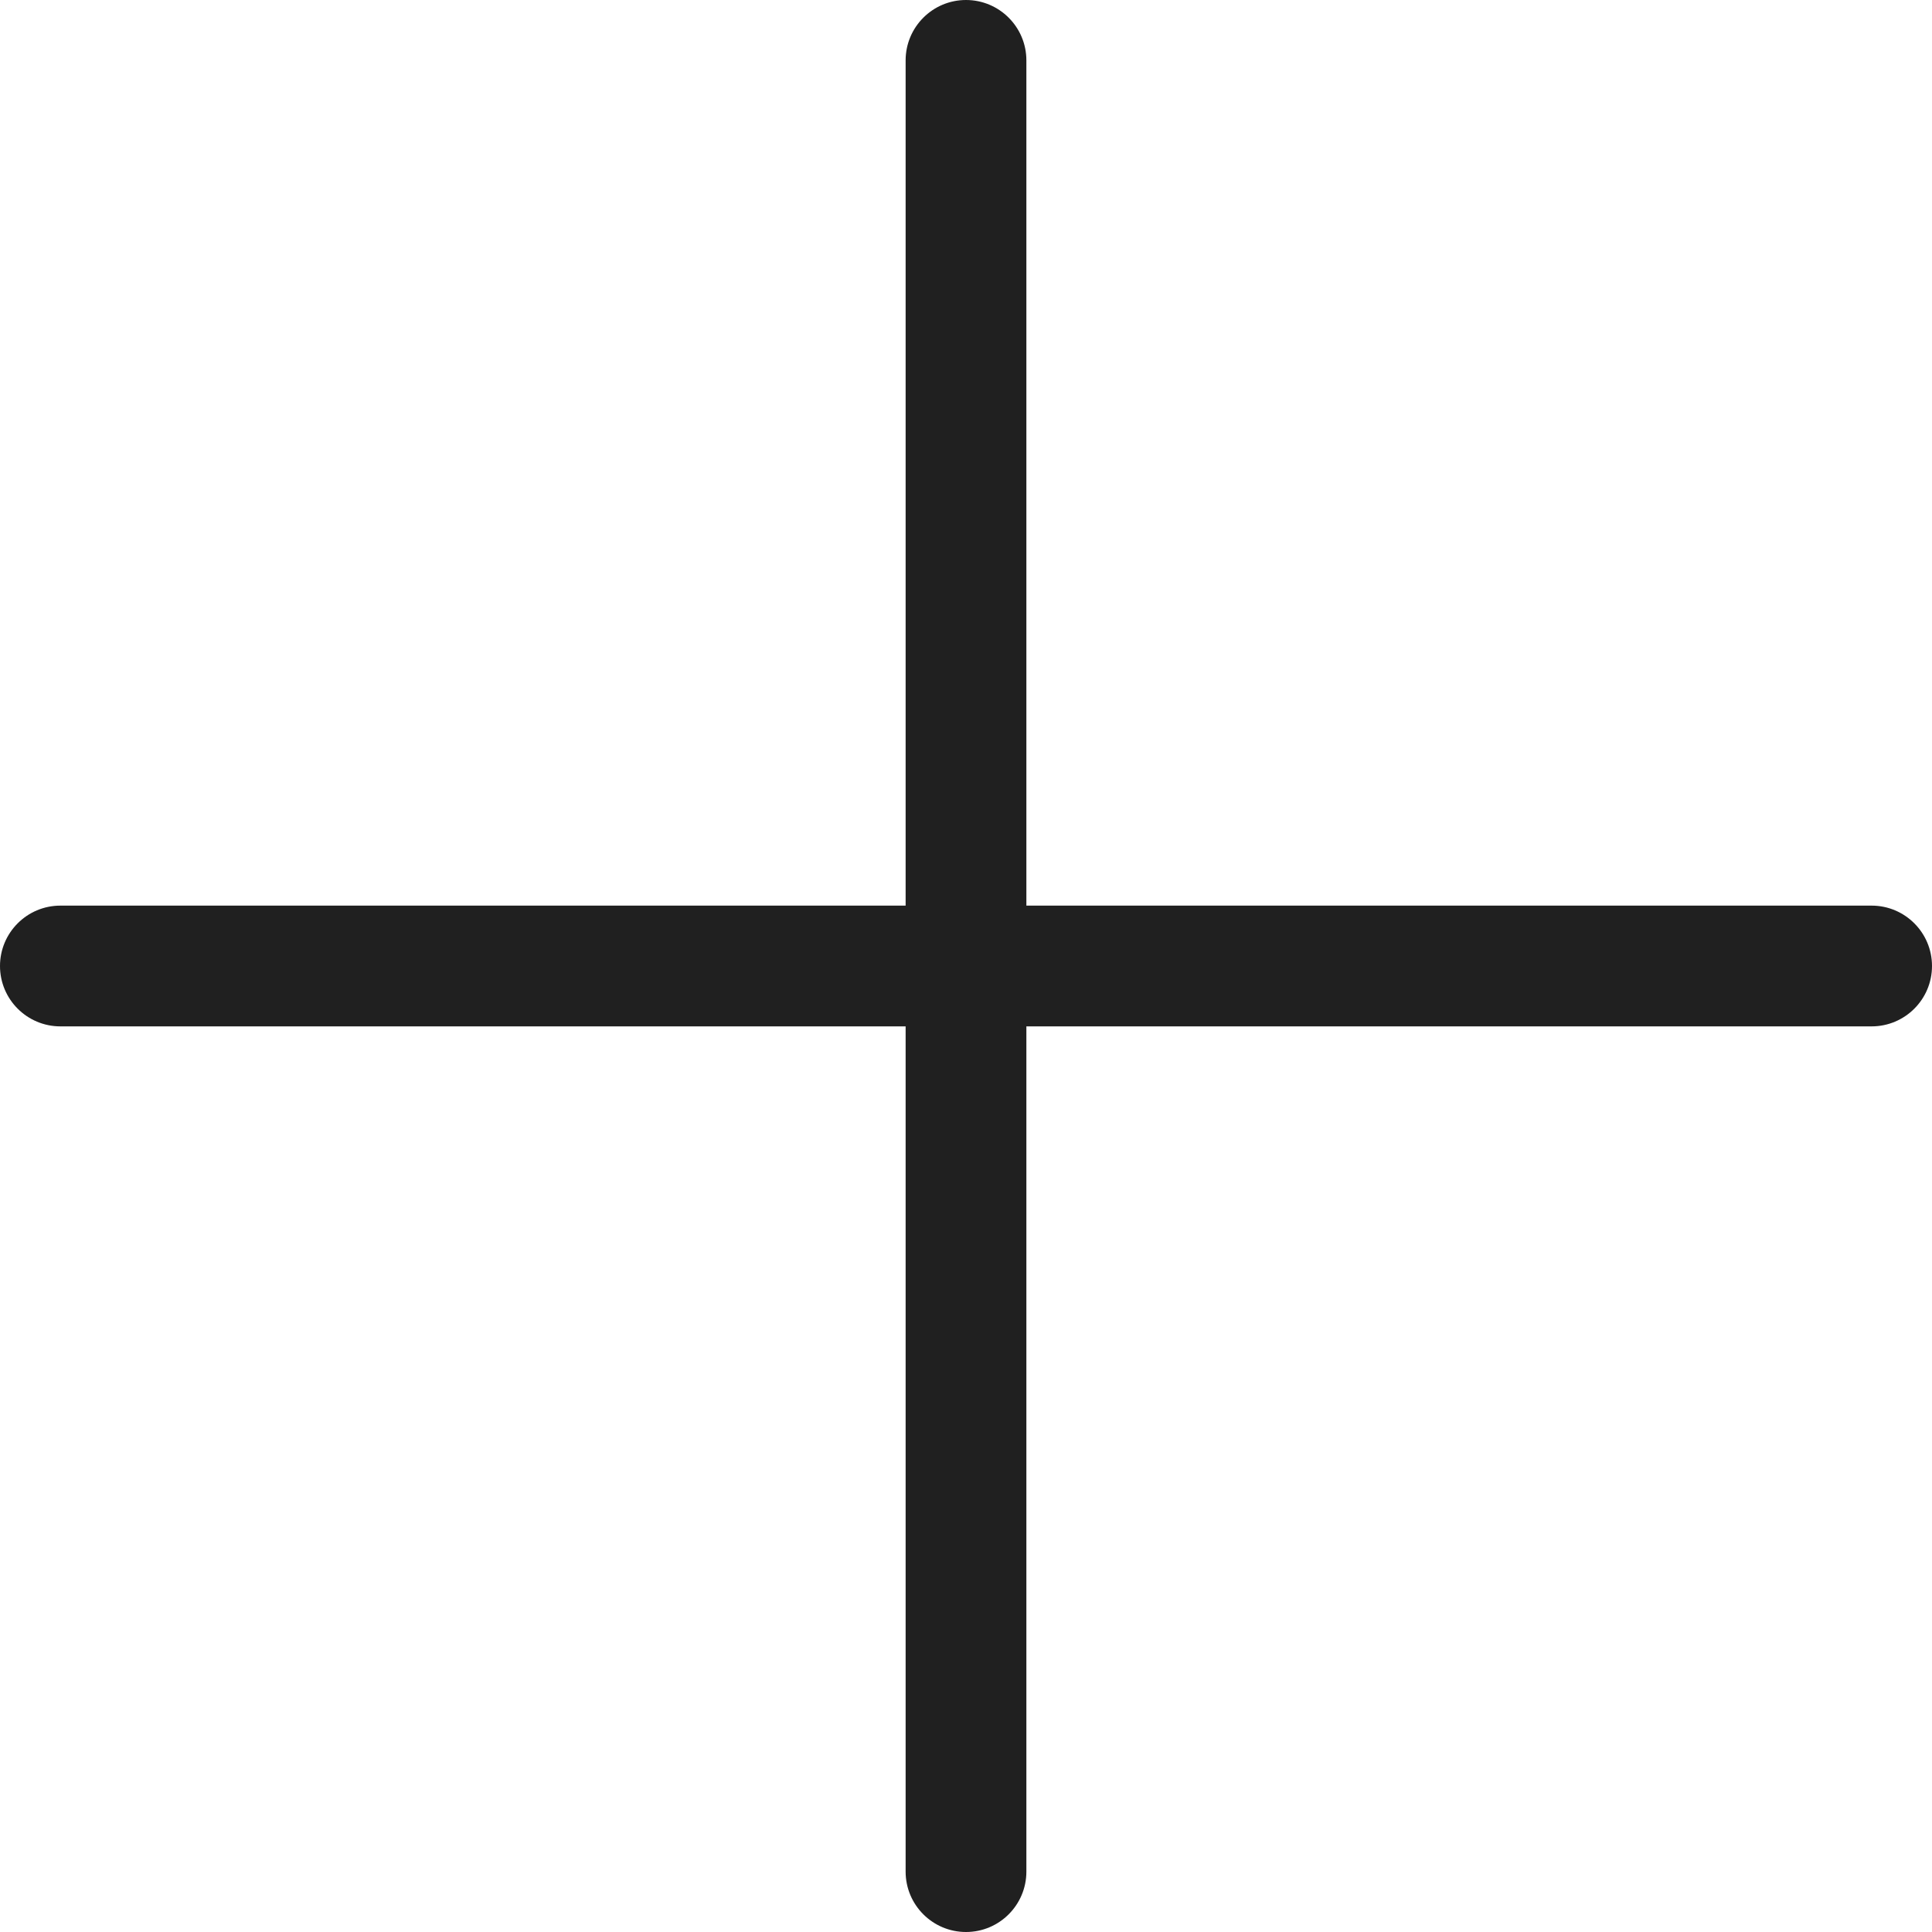
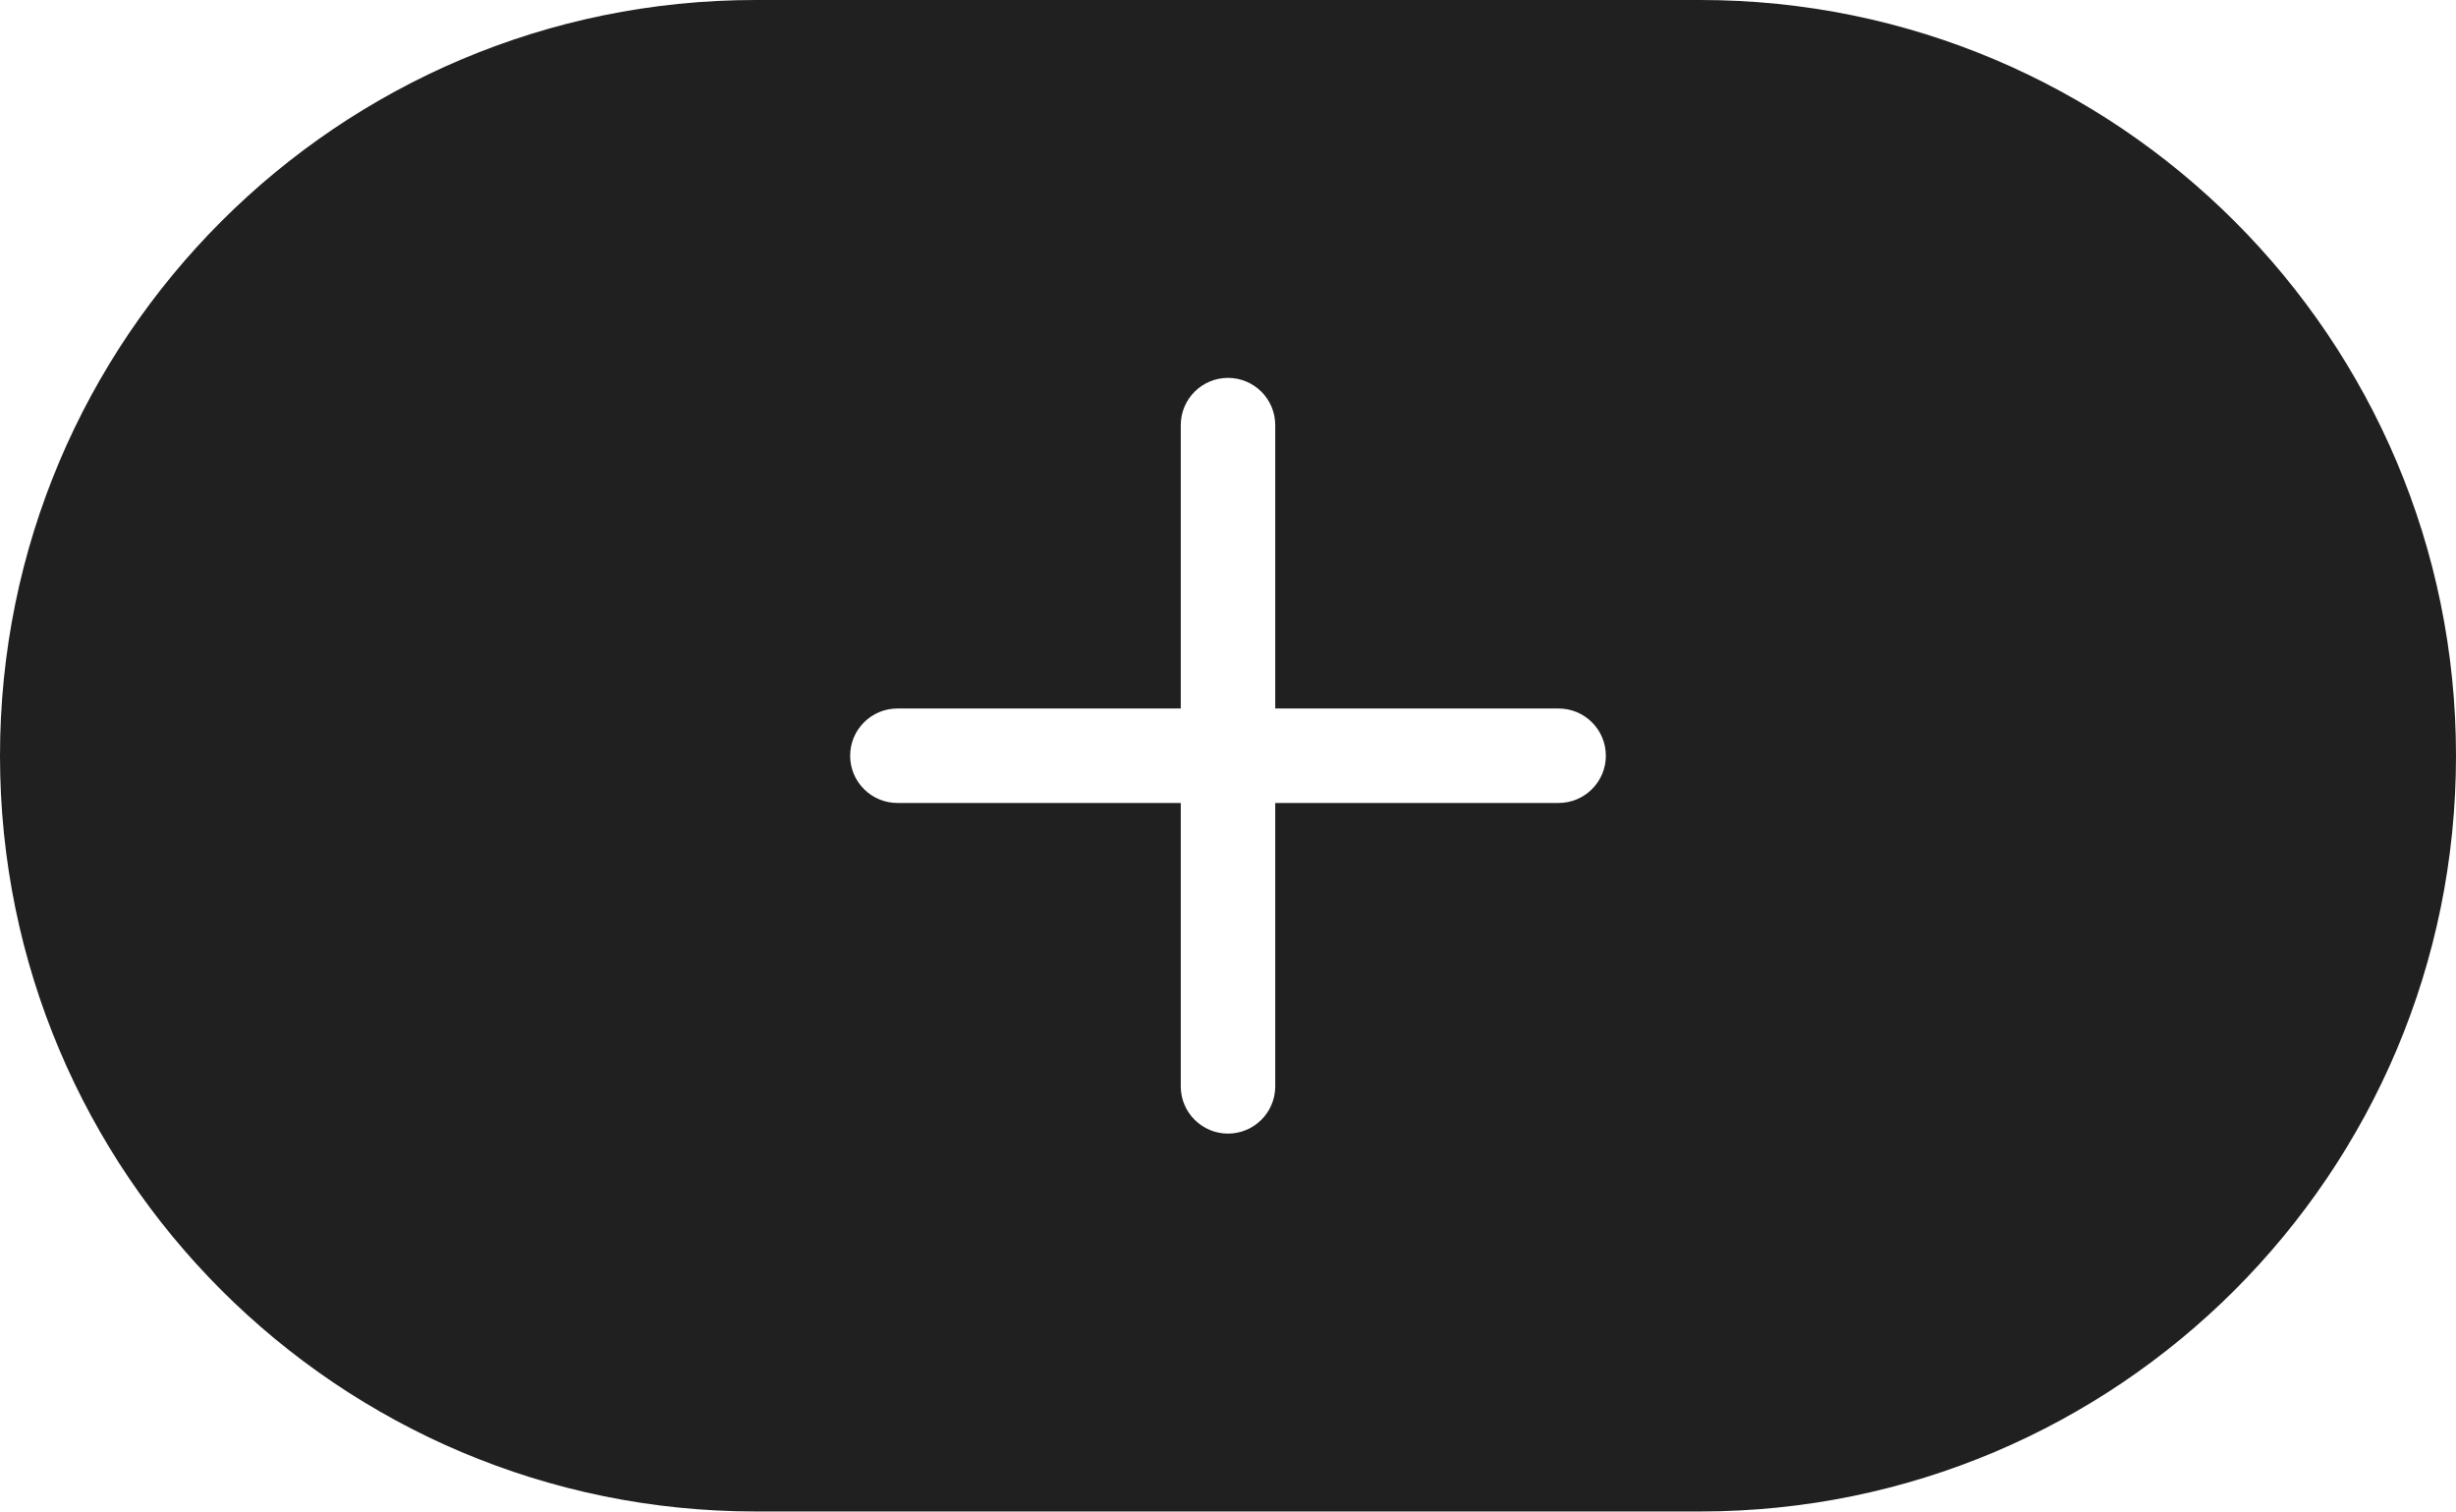
- <svg xmlns="http://www.w3.org/2000/svg" width="32" height="32" viewBox="0 0 32 32" fill="none">
-   <path d="M16 0C16.552 0 17 0.448 17 1V15H31C31.552 15 32 15.448 32 16C32 16.552 31.552 17 31 17H17V31C17 31.552 16.552 32 16 32C15.448 32 15 31.552 15 31V17H1C0.448 17 3.45257e-07 16.552 0 16C2.41411e-08 15.448 0.448 15 1 15H15V1C15 0.448 15.448 0 16 0Z" fill="#202020" />
+ <svg xmlns="http://www.w3.org/2000/svg" width="52" height="32" viewBox="0 0 52 32" fill="none">
+   <path d="M36 0C44.836 0 52 7.164 52 16C52 24.837 44.836 32 35.999 32H16C7.163 32 0 24.837 0 16C0 7.163 7.163 0 16 0H36ZM26 8C25.448 8 25 8.448 25 9V15H19C18.448 15 18 15.448 18 16C18 16.552 18.448 17 19 17H25V23C25 23.552 25.448 24 26 24C26.552 24 27 23.552 27 23V17H33C33.552 17 34 16.552 34 16C34 15.448 33.552 15 33 15H27V9C27 8.448 26.552 8 26 8Z" fill="#202020" />
</svg>
